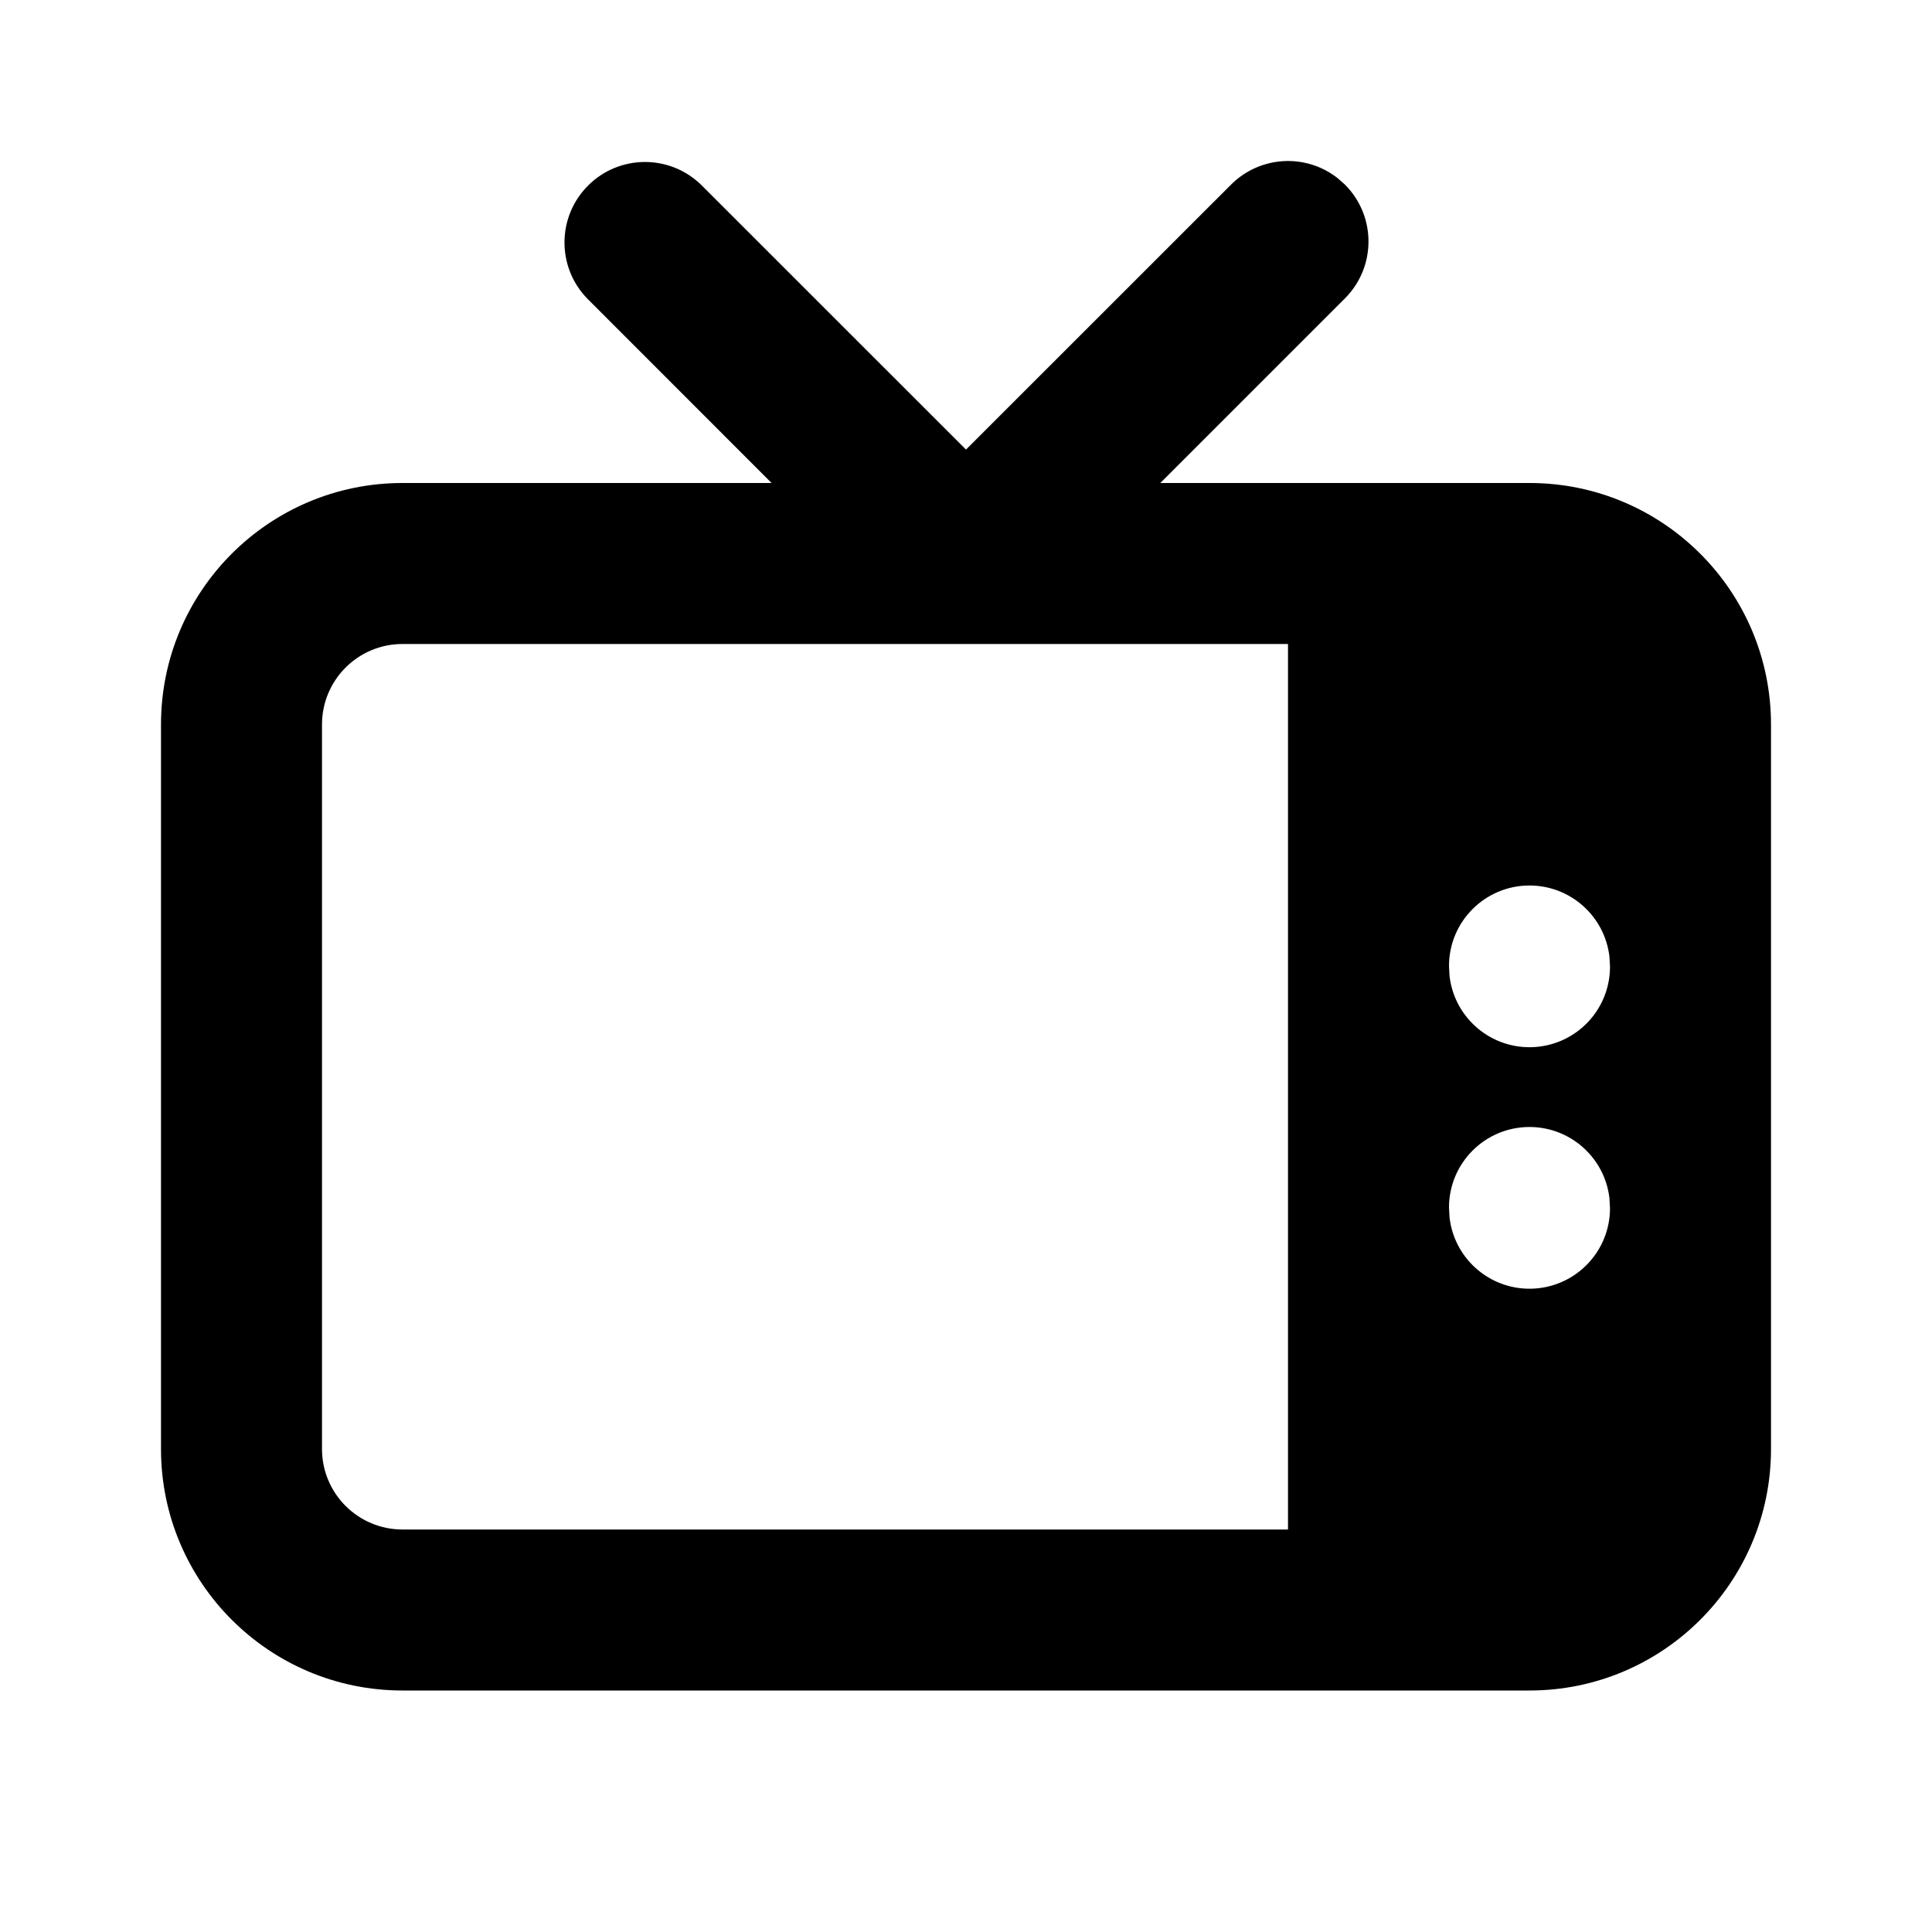
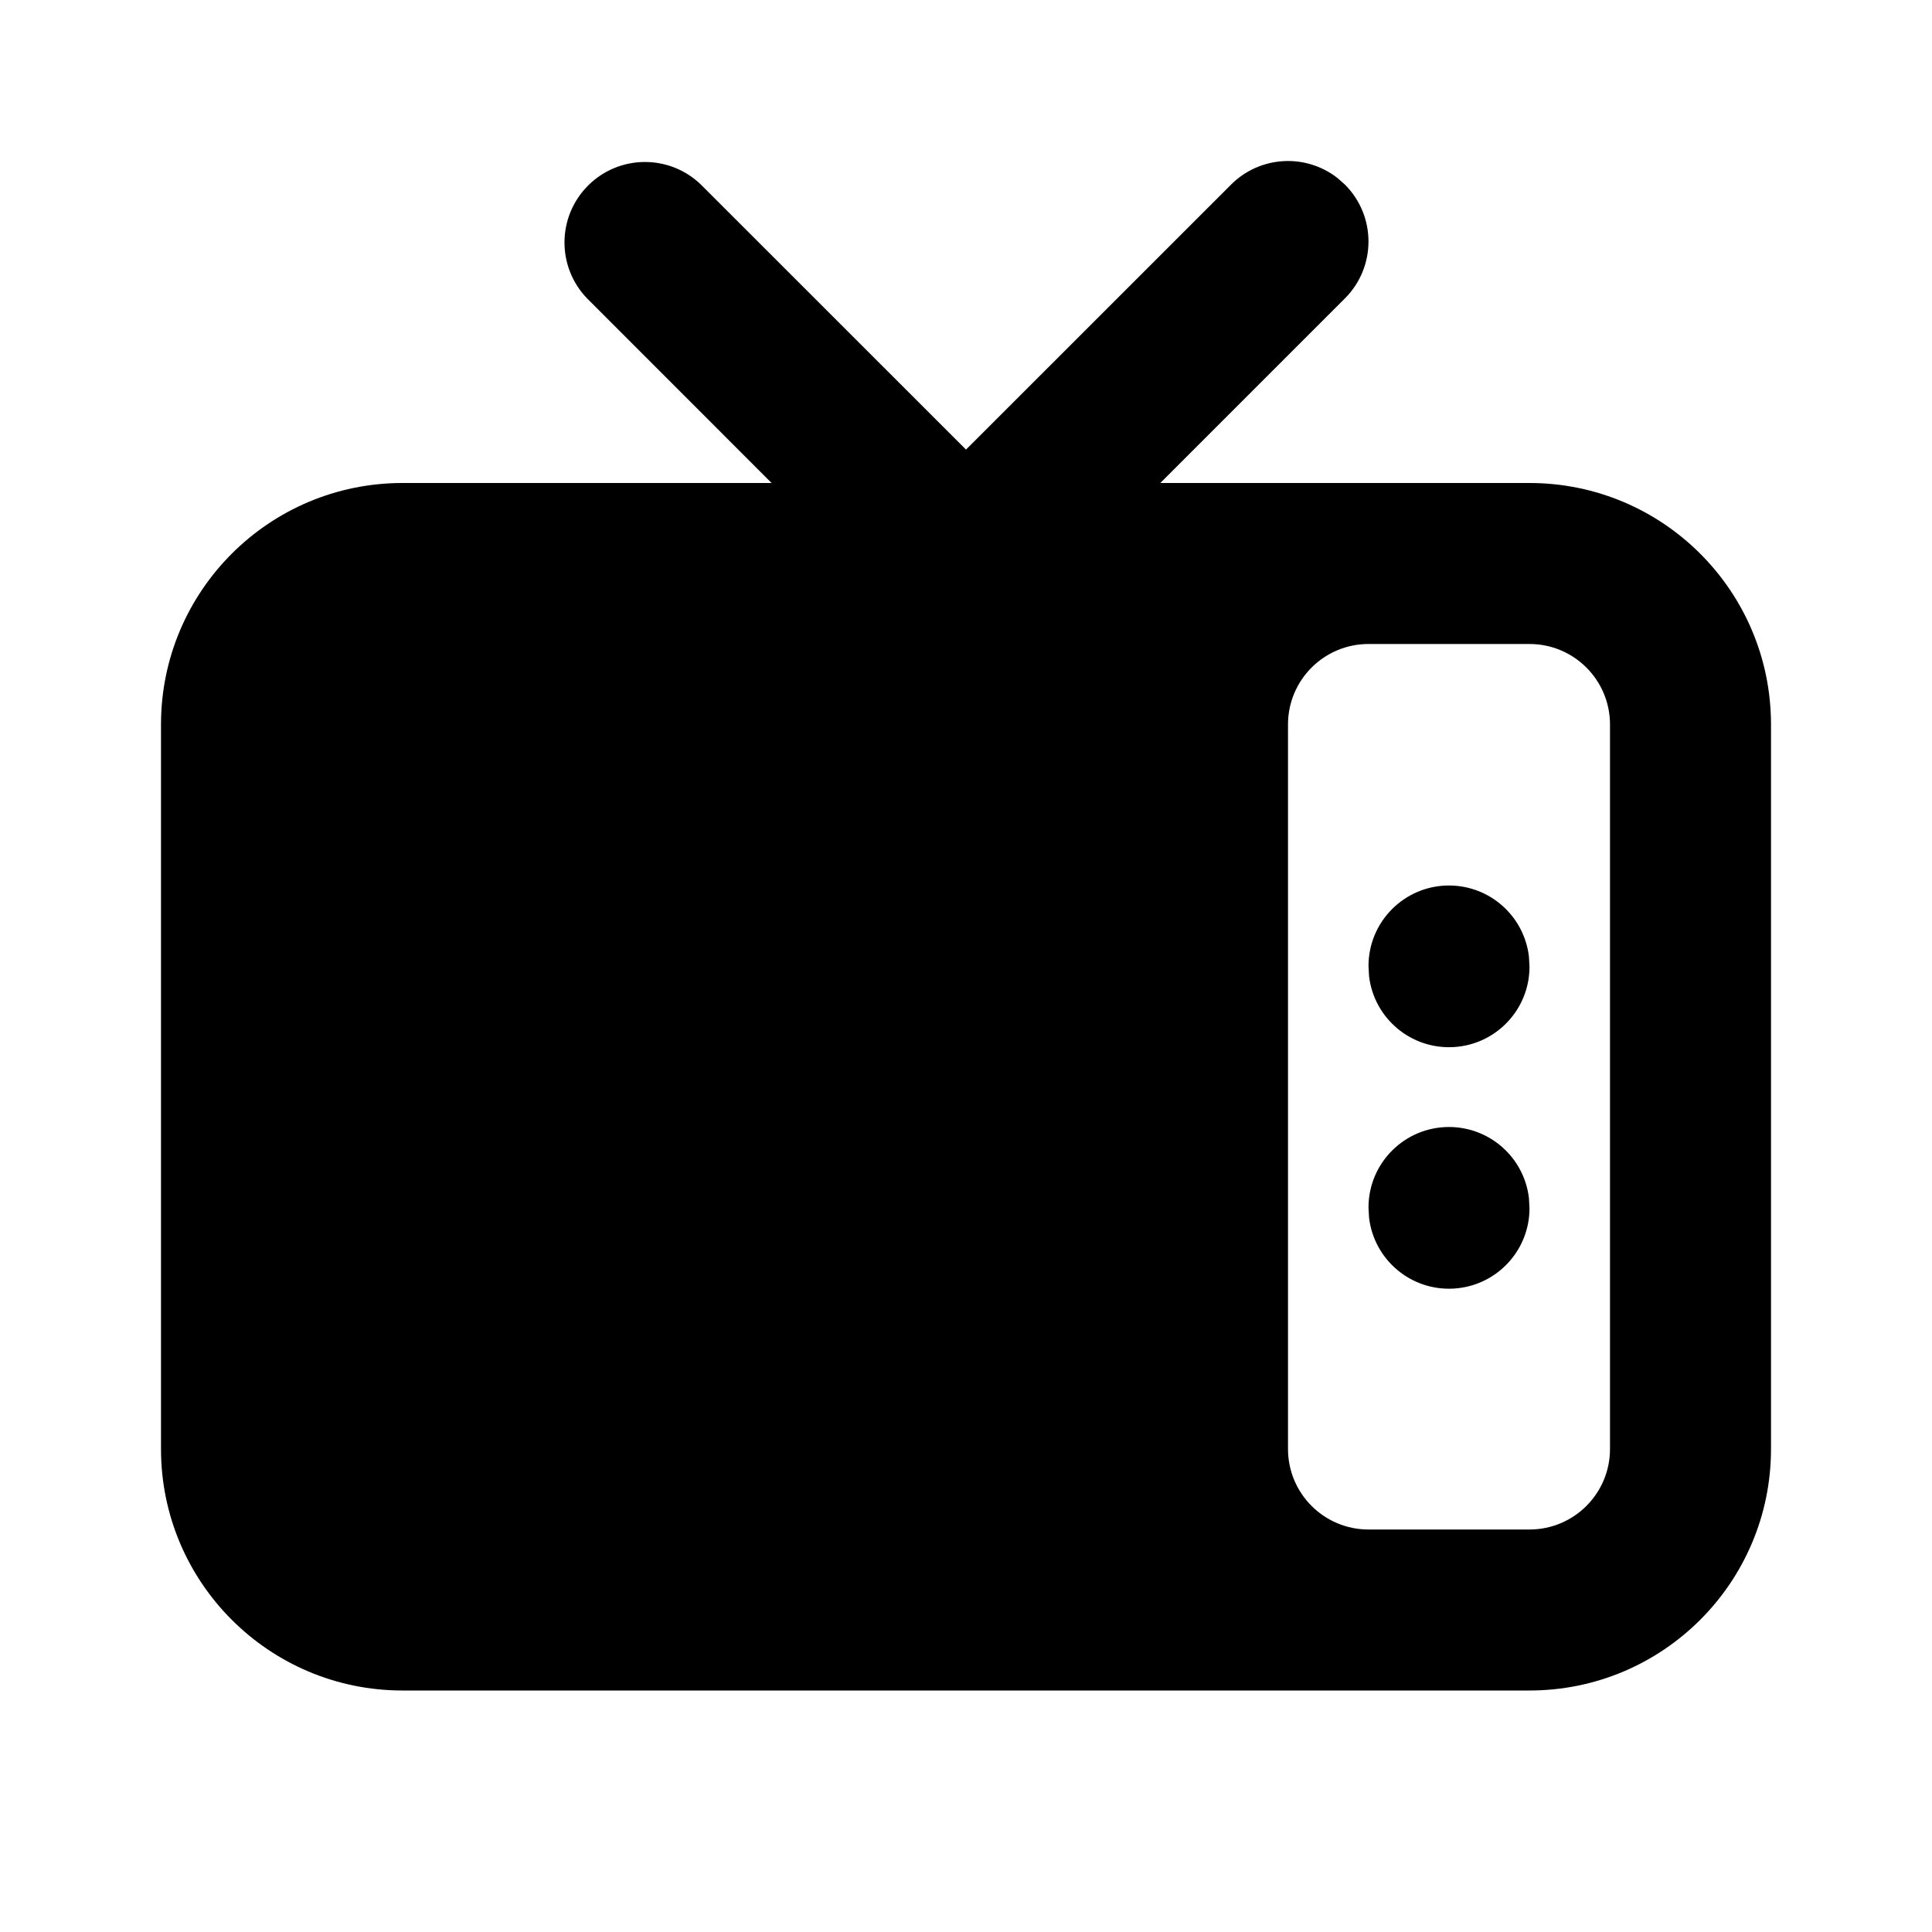
<svg xmlns="http://www.w3.org/2000/svg" width="24" height="24" viewBox="0 0 24 24" fill="currentColor">
-   <path d="M8.707 2.293l3.293 3.292l3.293 -3.292a1 1 0 0 1 1.32 -.083l.094 .083a1 1 0 0 1 0 1.414l-2.293 2.293h4.586a3 3 0 0 1 3 3v9a3 3 0 0 1 -3 3h-14a3 3 0 0 1 -3 -3v-9a3 3 0 0 1 3 -3h4.585l-2.292 -2.293a1 1 0 0 1 1.414 -1.414m7.293 5.707h-11a1 1 0 0 0 -1 1v9a1 1 0 0 0 1 1h11zm3 6a1 1 0 0 0 -1 1l.007 .127a1 1 0 0 0 1.993 -.117l-.007 -.127a1 1 0 0 0 -.993 -.883m0 -3a1 1 0 0 0 -1 1l.007 .127a1 1 0 0 0 1.993 -.117l-.007 -.127a1 1 0 0 0 -.993 -.883" />
+   <path d="M8.707 2.293l3.293 3.292l3.293 -3.292a1 1 0 0 1 1.32 -.083l.094 .083a1 1 0 0 1 0 1.414l-2.293 2.293h4.586a3 3 0 0 1 3 3v9a3 3 0 0 1 -3 3h-14a3 3 0 0 1 -3 -3v-9a3 3 0 0 1 3 -3h4.585l-2.292 -2.293a1 1 0 0 1 1.414 -1.414m10.293 5.707h-2a1 1 0 0 0 -1 1v9a1 1 0 0 0 1 1h2a1 1 0 0 0 1 -1v-9a1 1 0 0 0 -1 -1" />
+   <path d="M18 14a1 1 0 0 1 .993 .883l.007 .127a1 1 0 0 1 -1.993 .117l-.007 -.127a1 1 0 0 1 1 -1" />
+   <path d="M18 11a1 1 0 0 1 .993 .883l.007 .127a1 1 0 0 1 -1.993 .117l-.007 -.127a1 1 0 0 1 1 -1" />
</svg>
